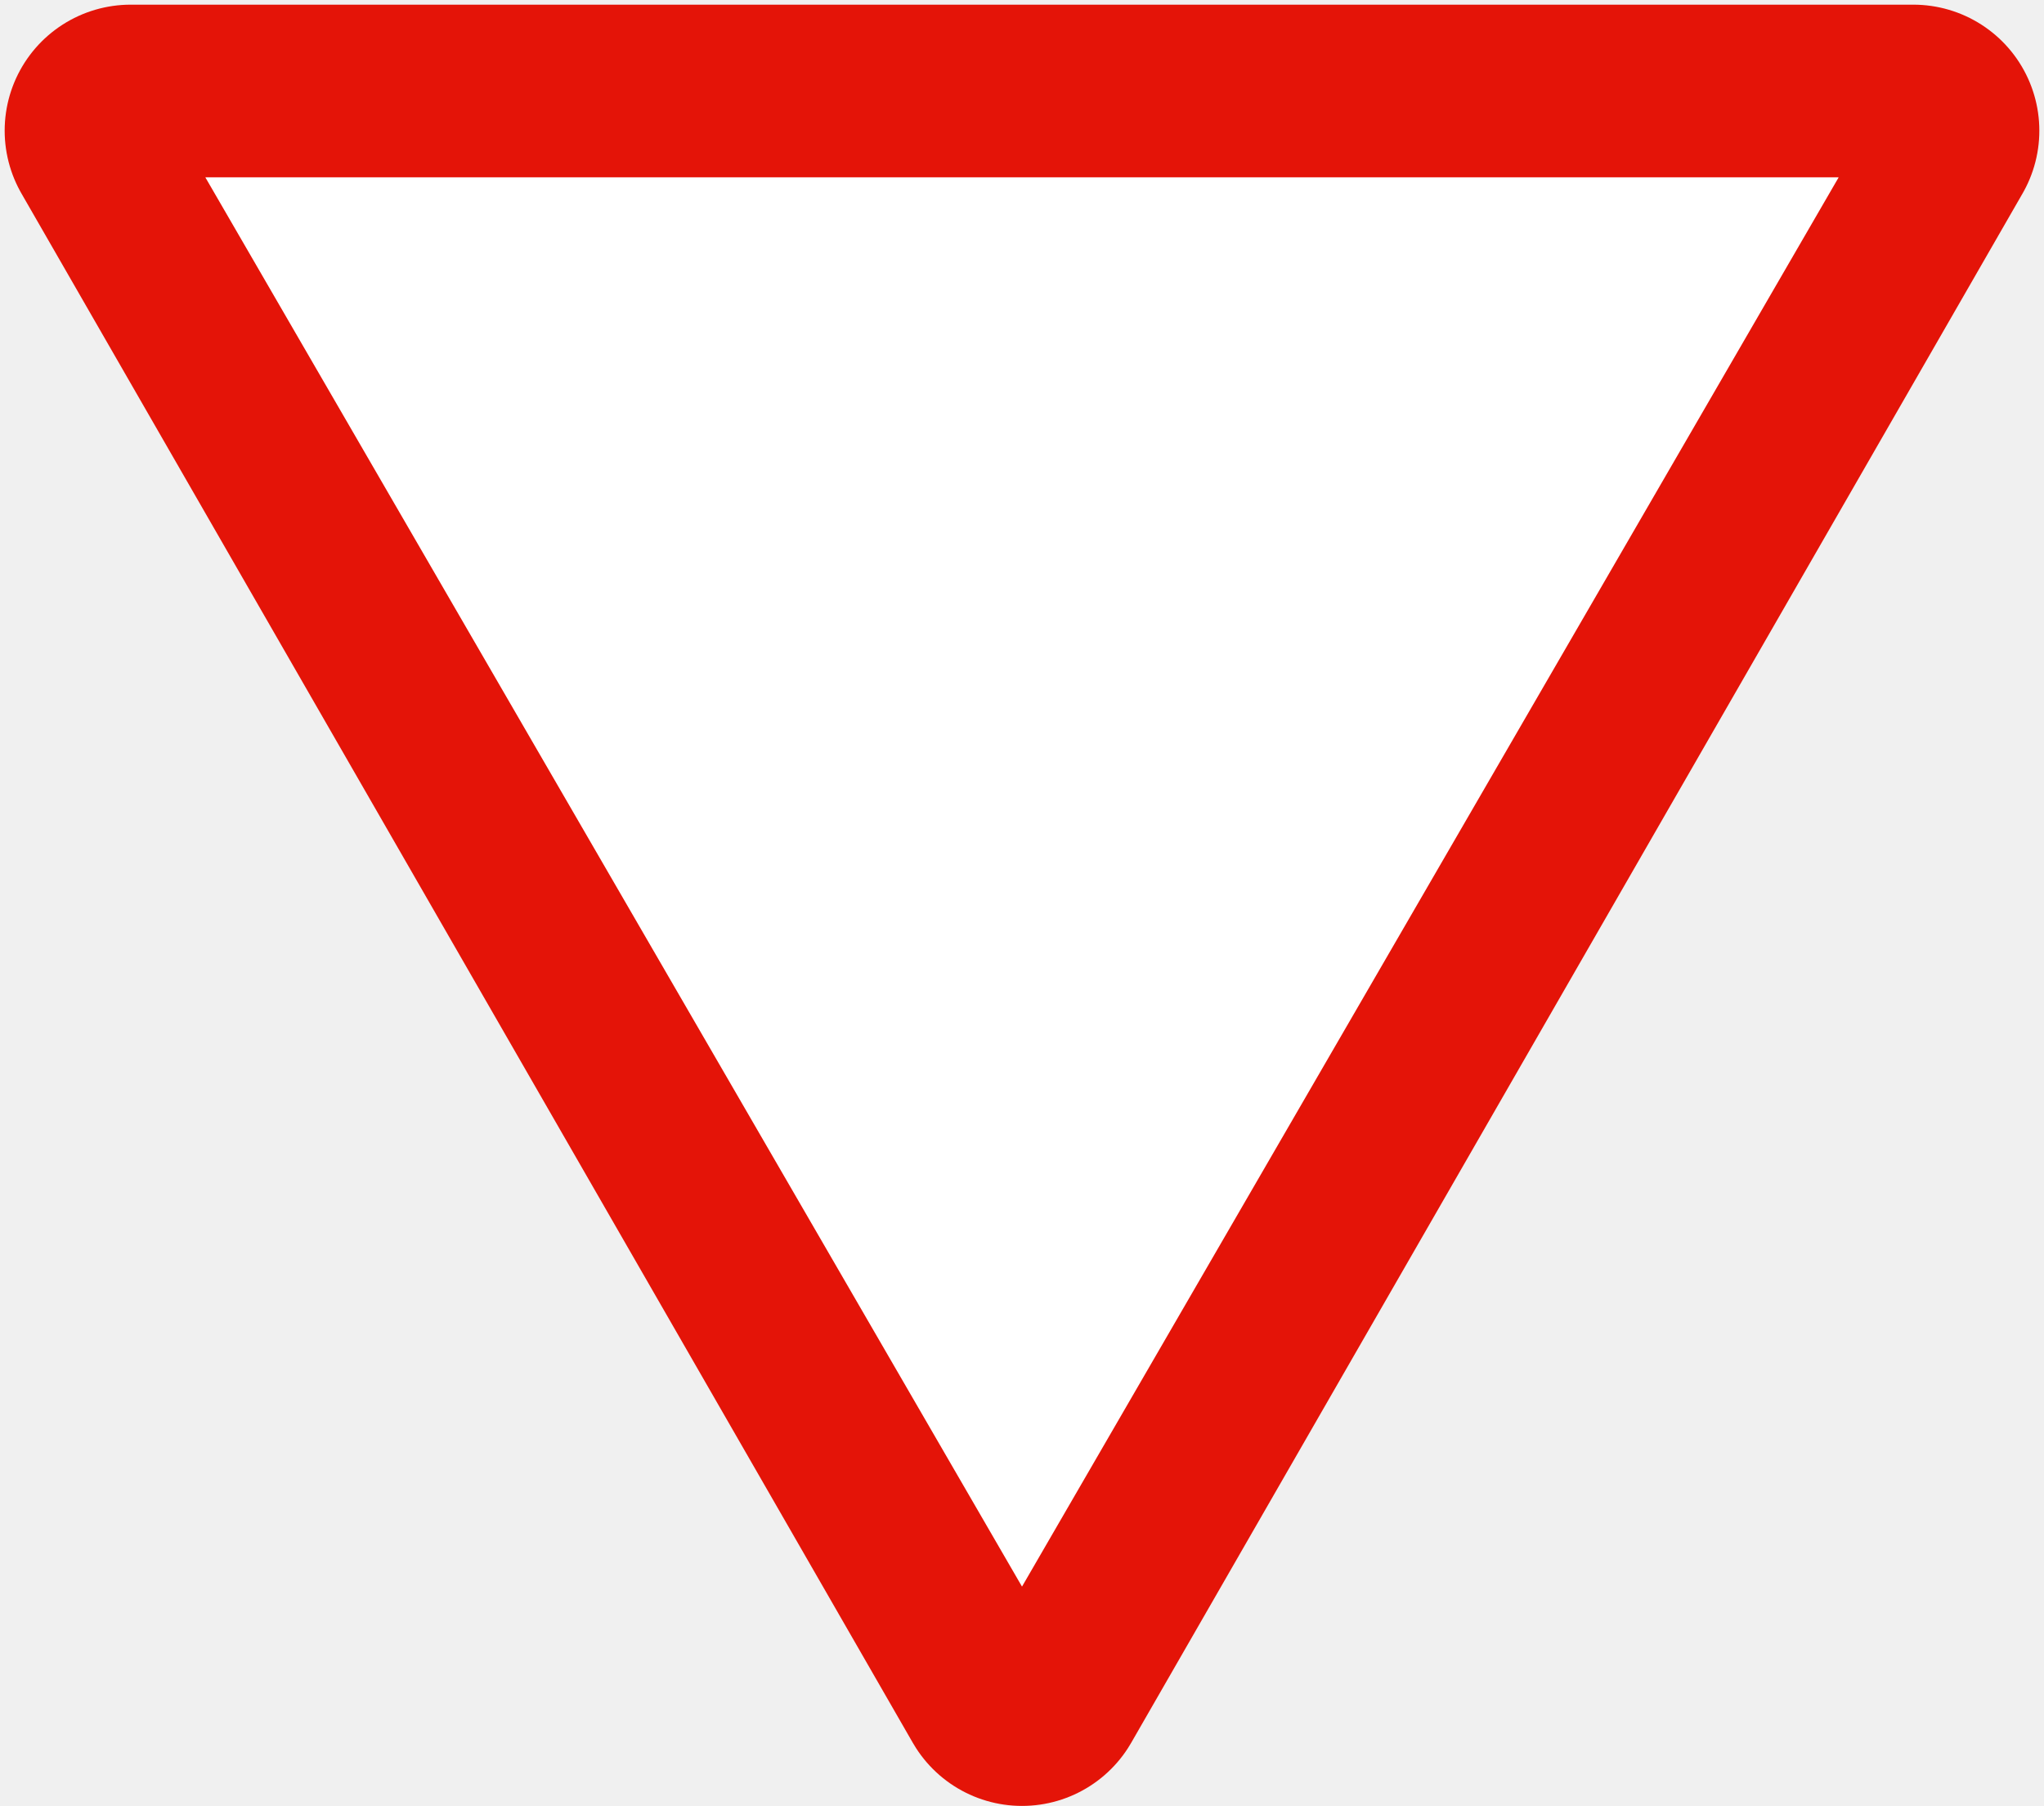
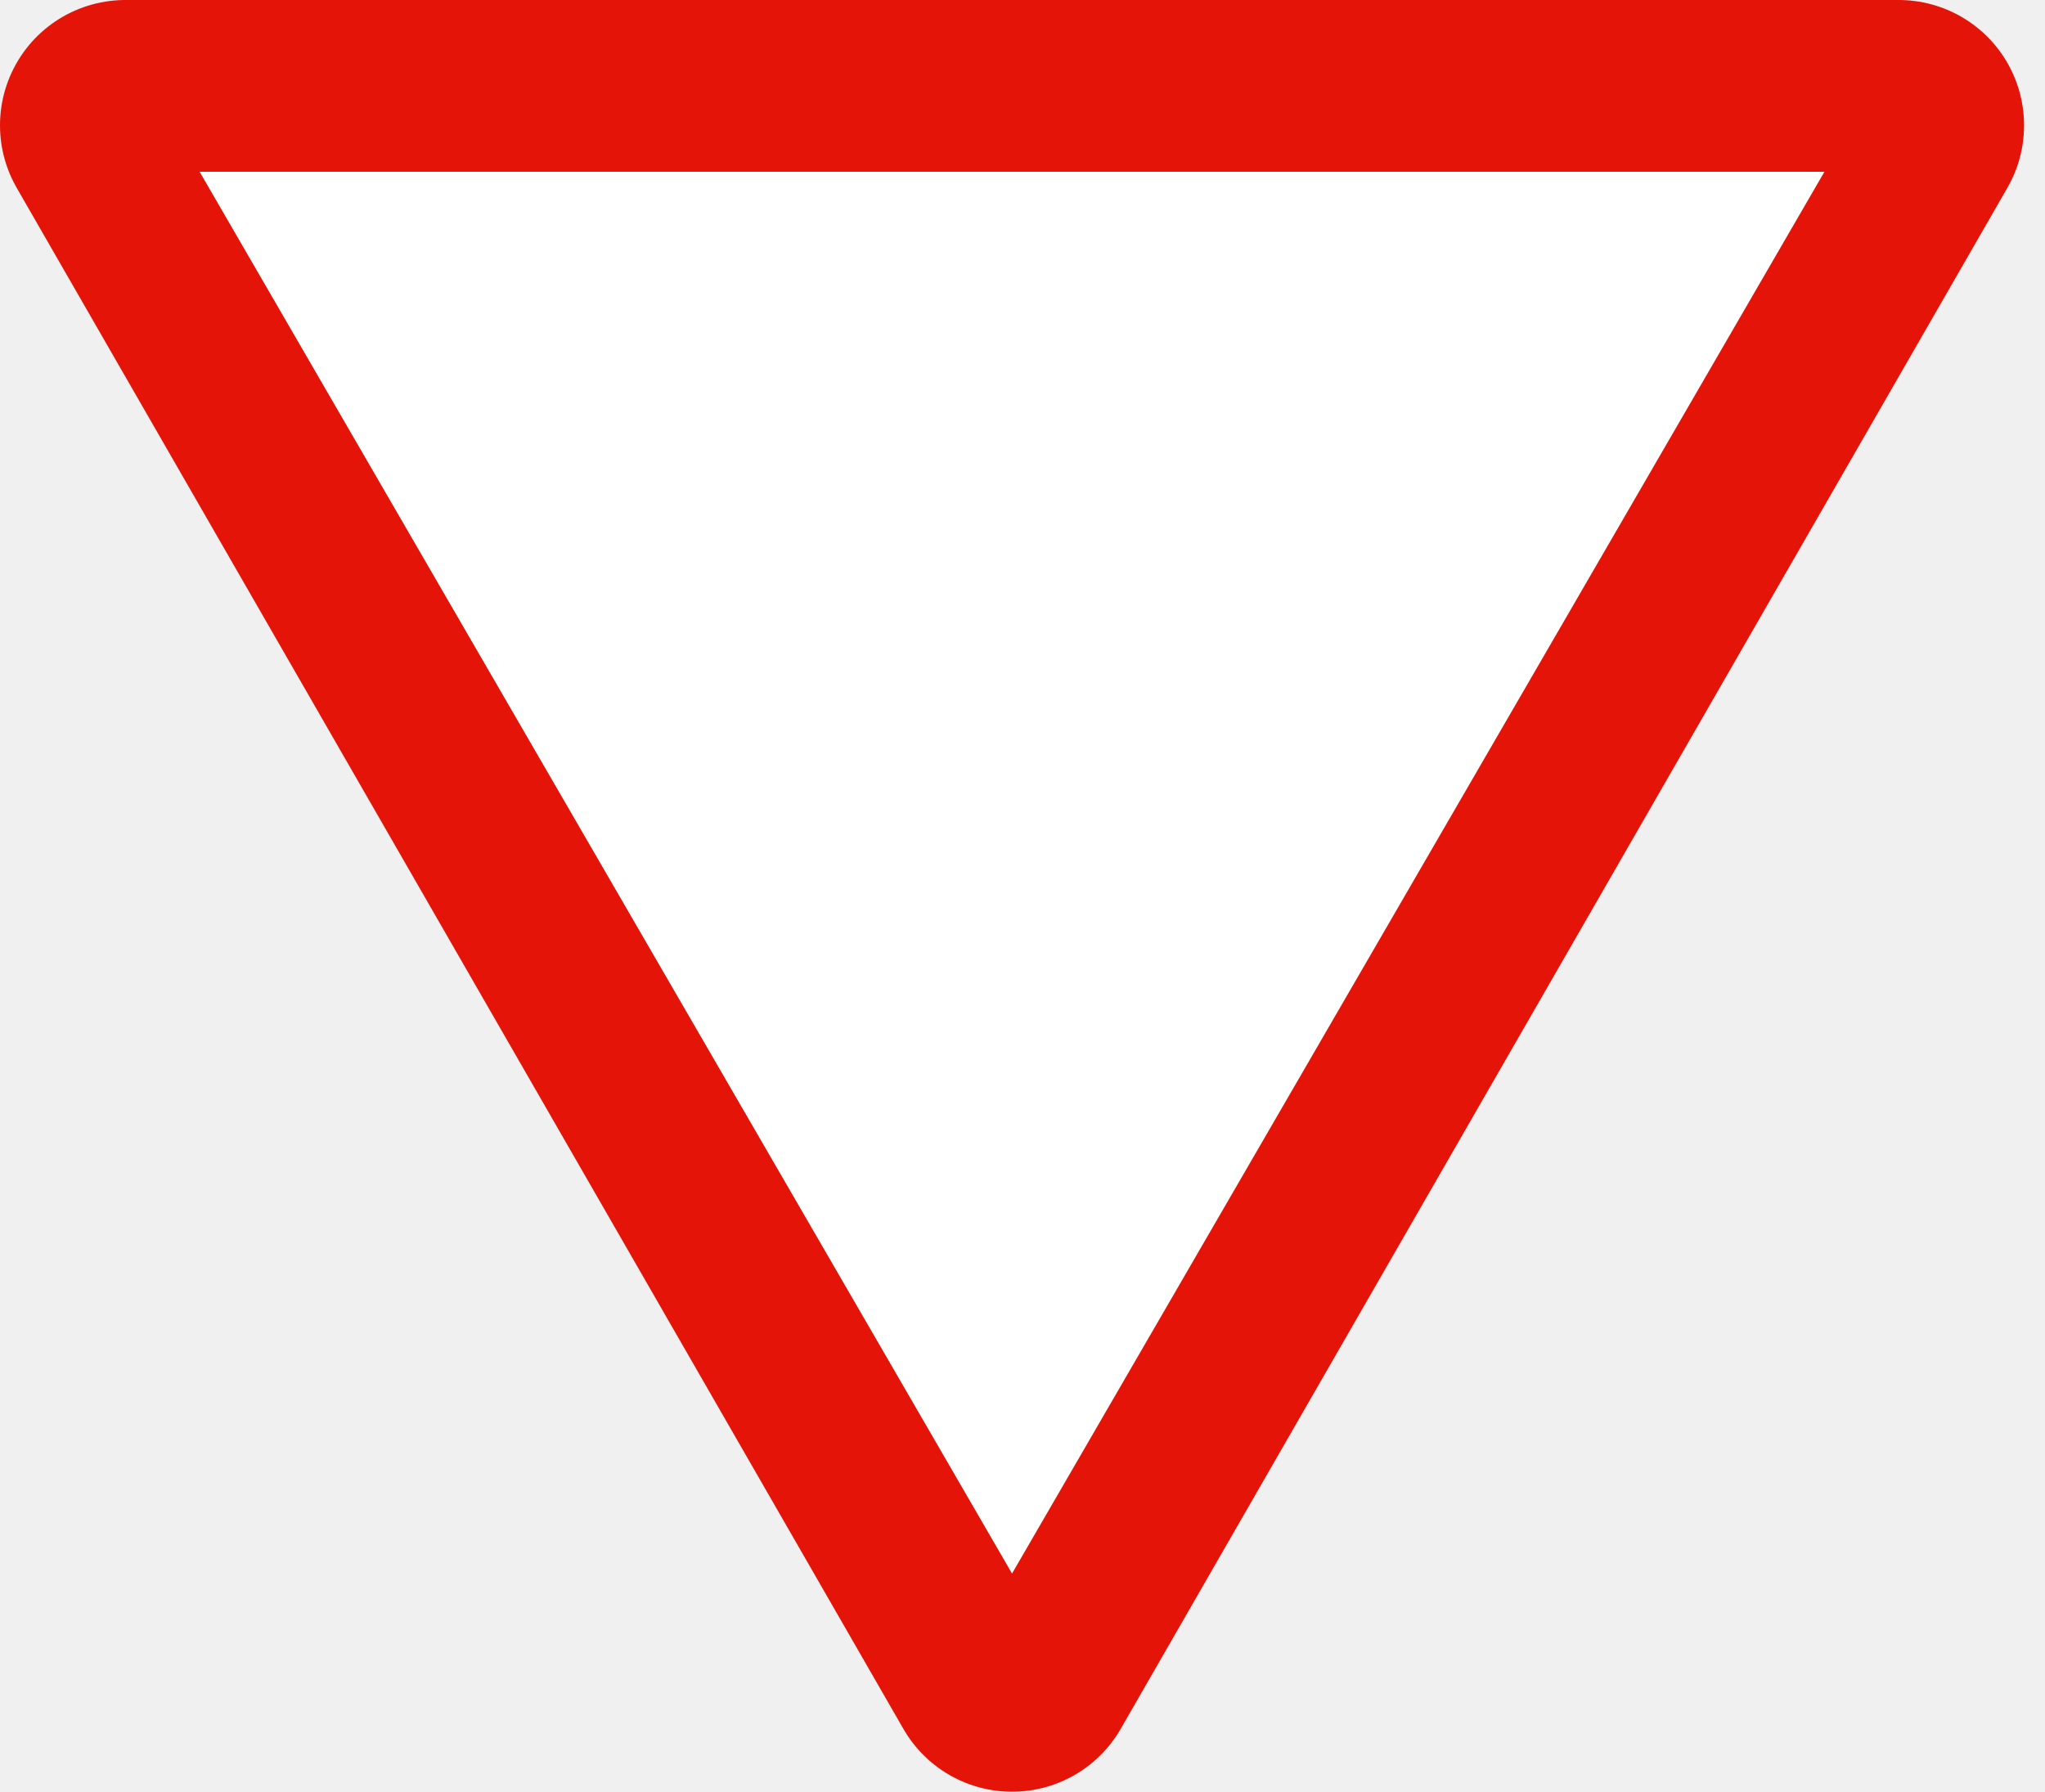
- <svg xmlns="http://www.w3.org/2000/svg" width="438" height="387">
-   <path stroke="#E41408" stroke-width="54" stroke-linejoin="round" d="M28,28H410L219,360z" />
-   <path fill="#FFF" d="M44,38H394L219,340" />
+ <svg xmlns="http://www.w3.org/2000/svg" width="200" height="175.251" version="1.1" id="svg2">
+   <defs id="defs2" />
+   <path stroke="#e41408" stroke-width="24.517" stroke-linejoin="round" d="M 12.258,12.259 H 185.693 L 98.976,162.993 Z" id="path1" />
+   <path fill="#ffffff" d="M 19.522,16.799 H 178.429 L 98.976,153.913" id="path2" style="stroke-width:0.454" />
</svg>
